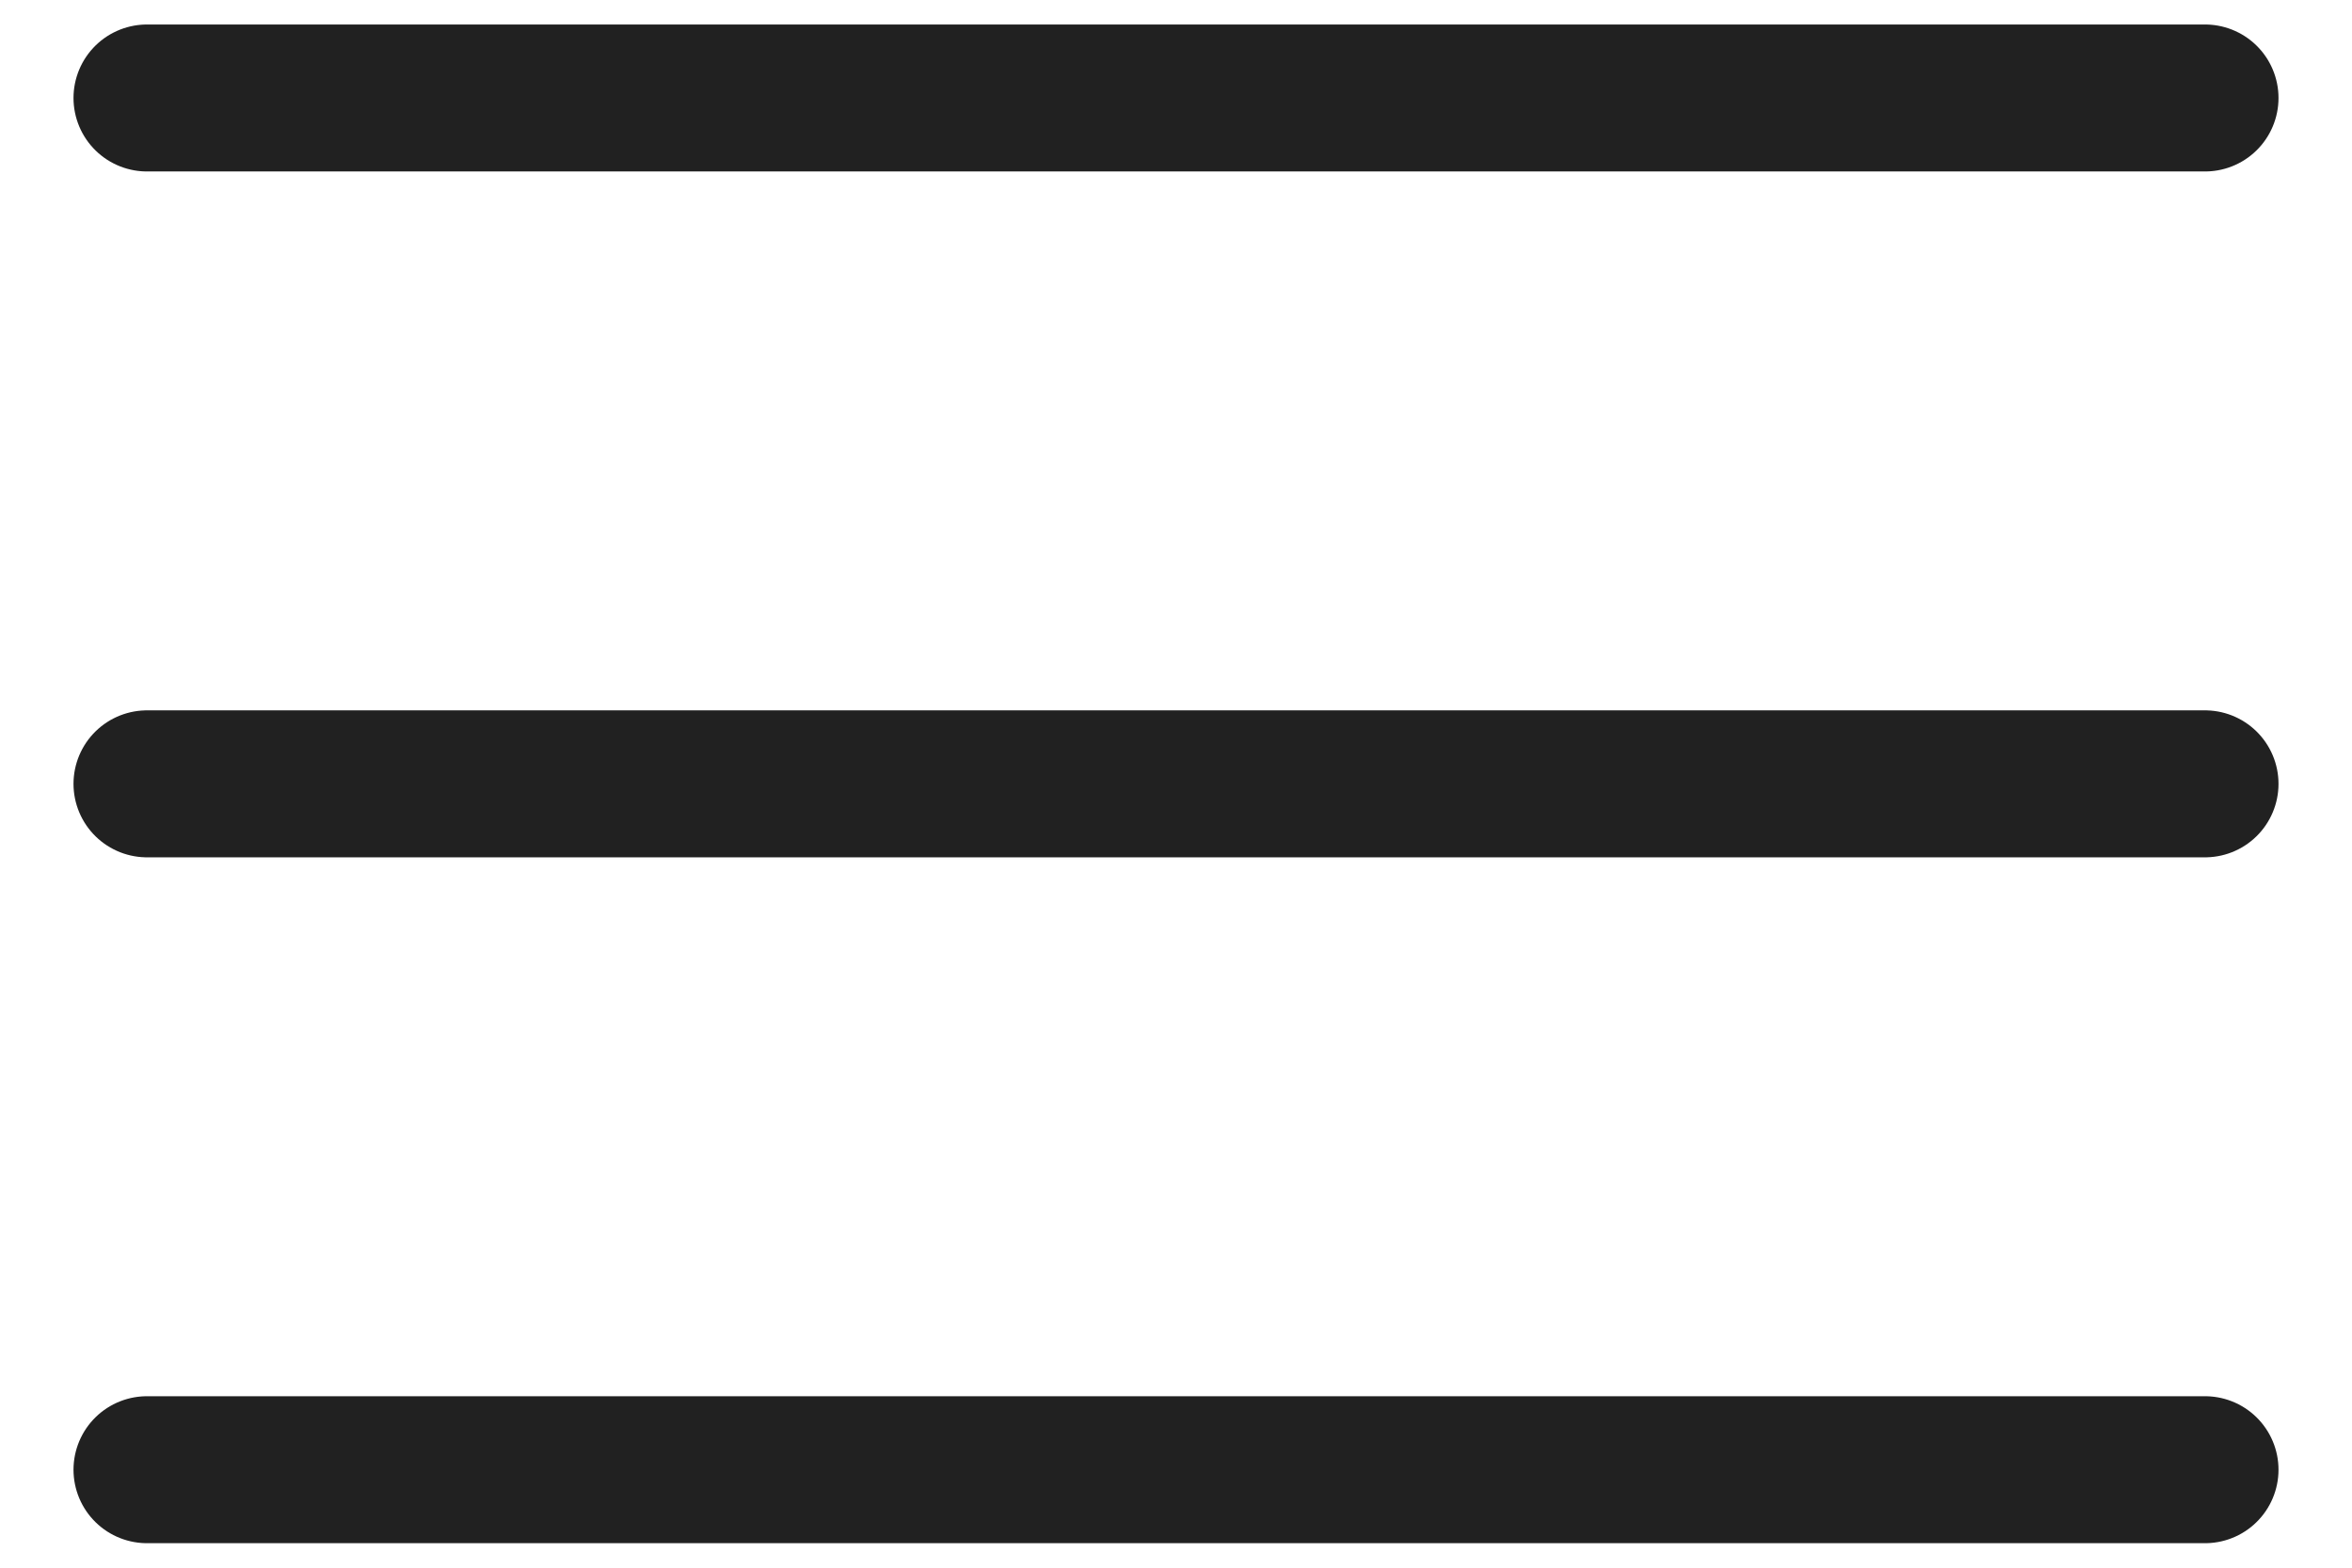
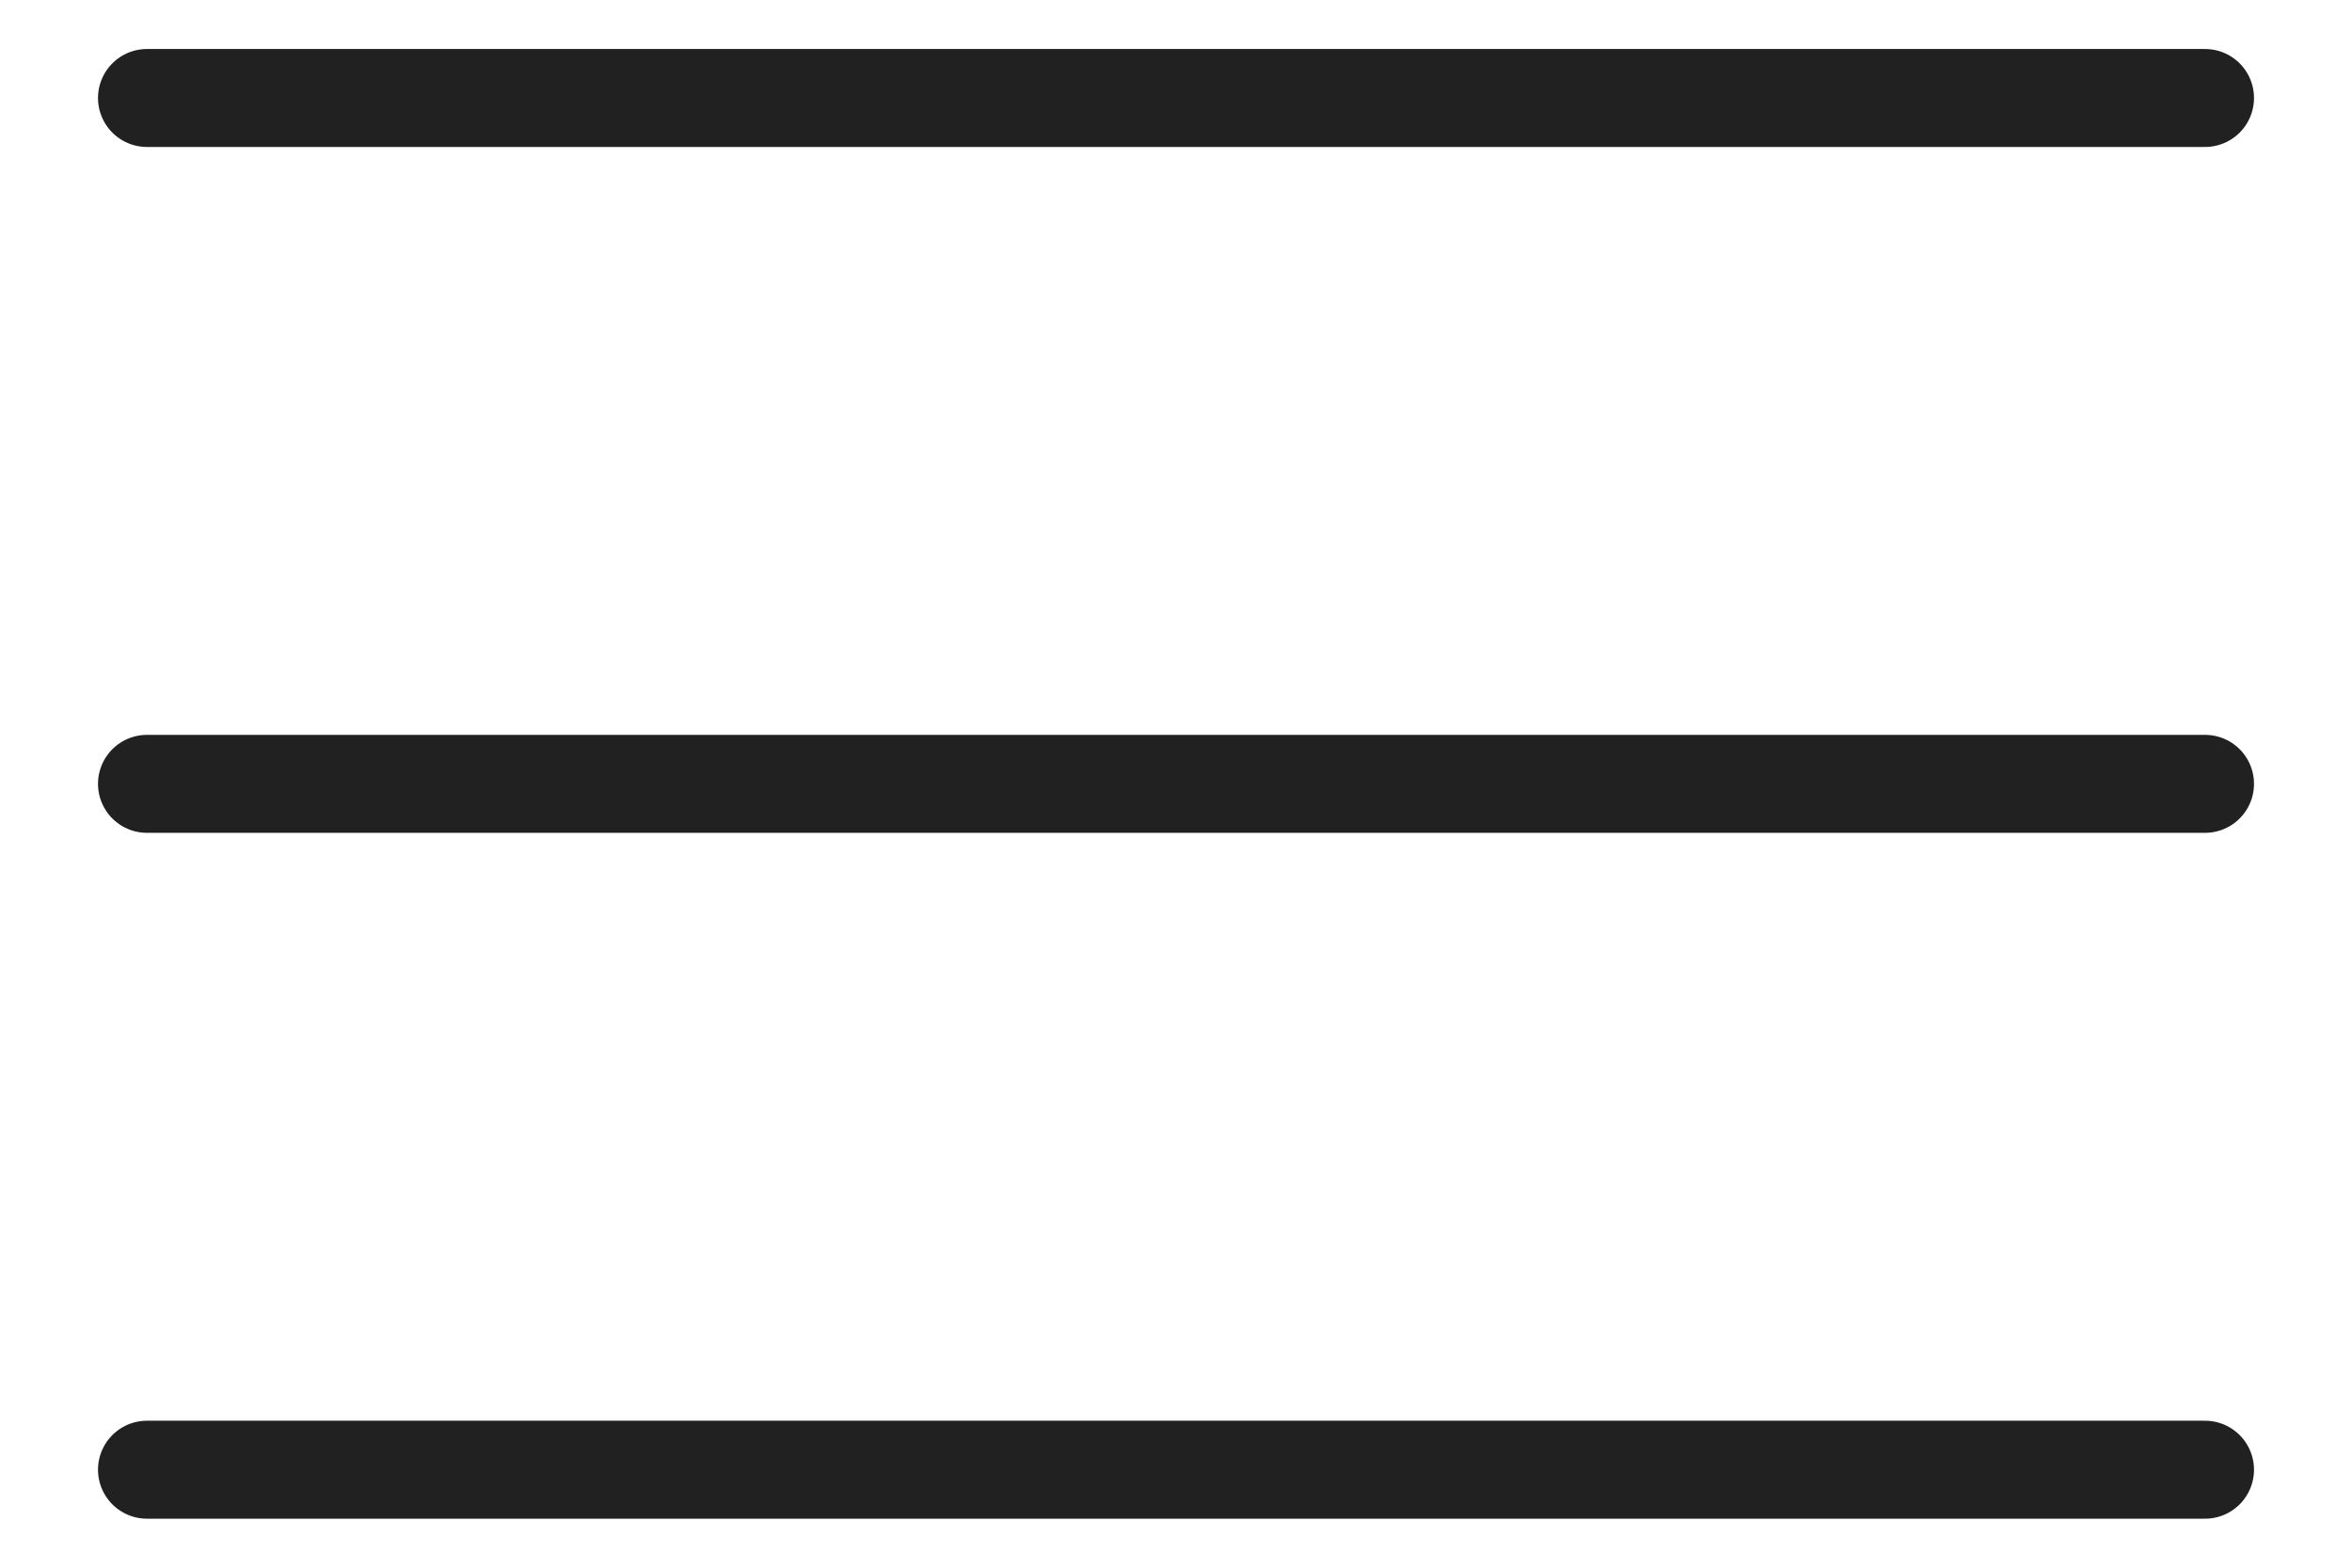
<svg xmlns="http://www.w3.org/2000/svg" width="24" height="16" viewBox="0 0 24 16" fill="none">
-   <path d="M1.5 8H22.5M1.5 1H22.5M1.5 15H22.5" stroke="#212121" stroke-width="1.5" stroke-linecap="round" stroke-linejoin="round" />
+   <path d="M1.5 8H22.5M1.5 1H22.5M1.5 15H22.5" stroke="#212121" strokeWidth="1.5" stroke-linecap="round" strokeLinejoin="round" />
</svg>
